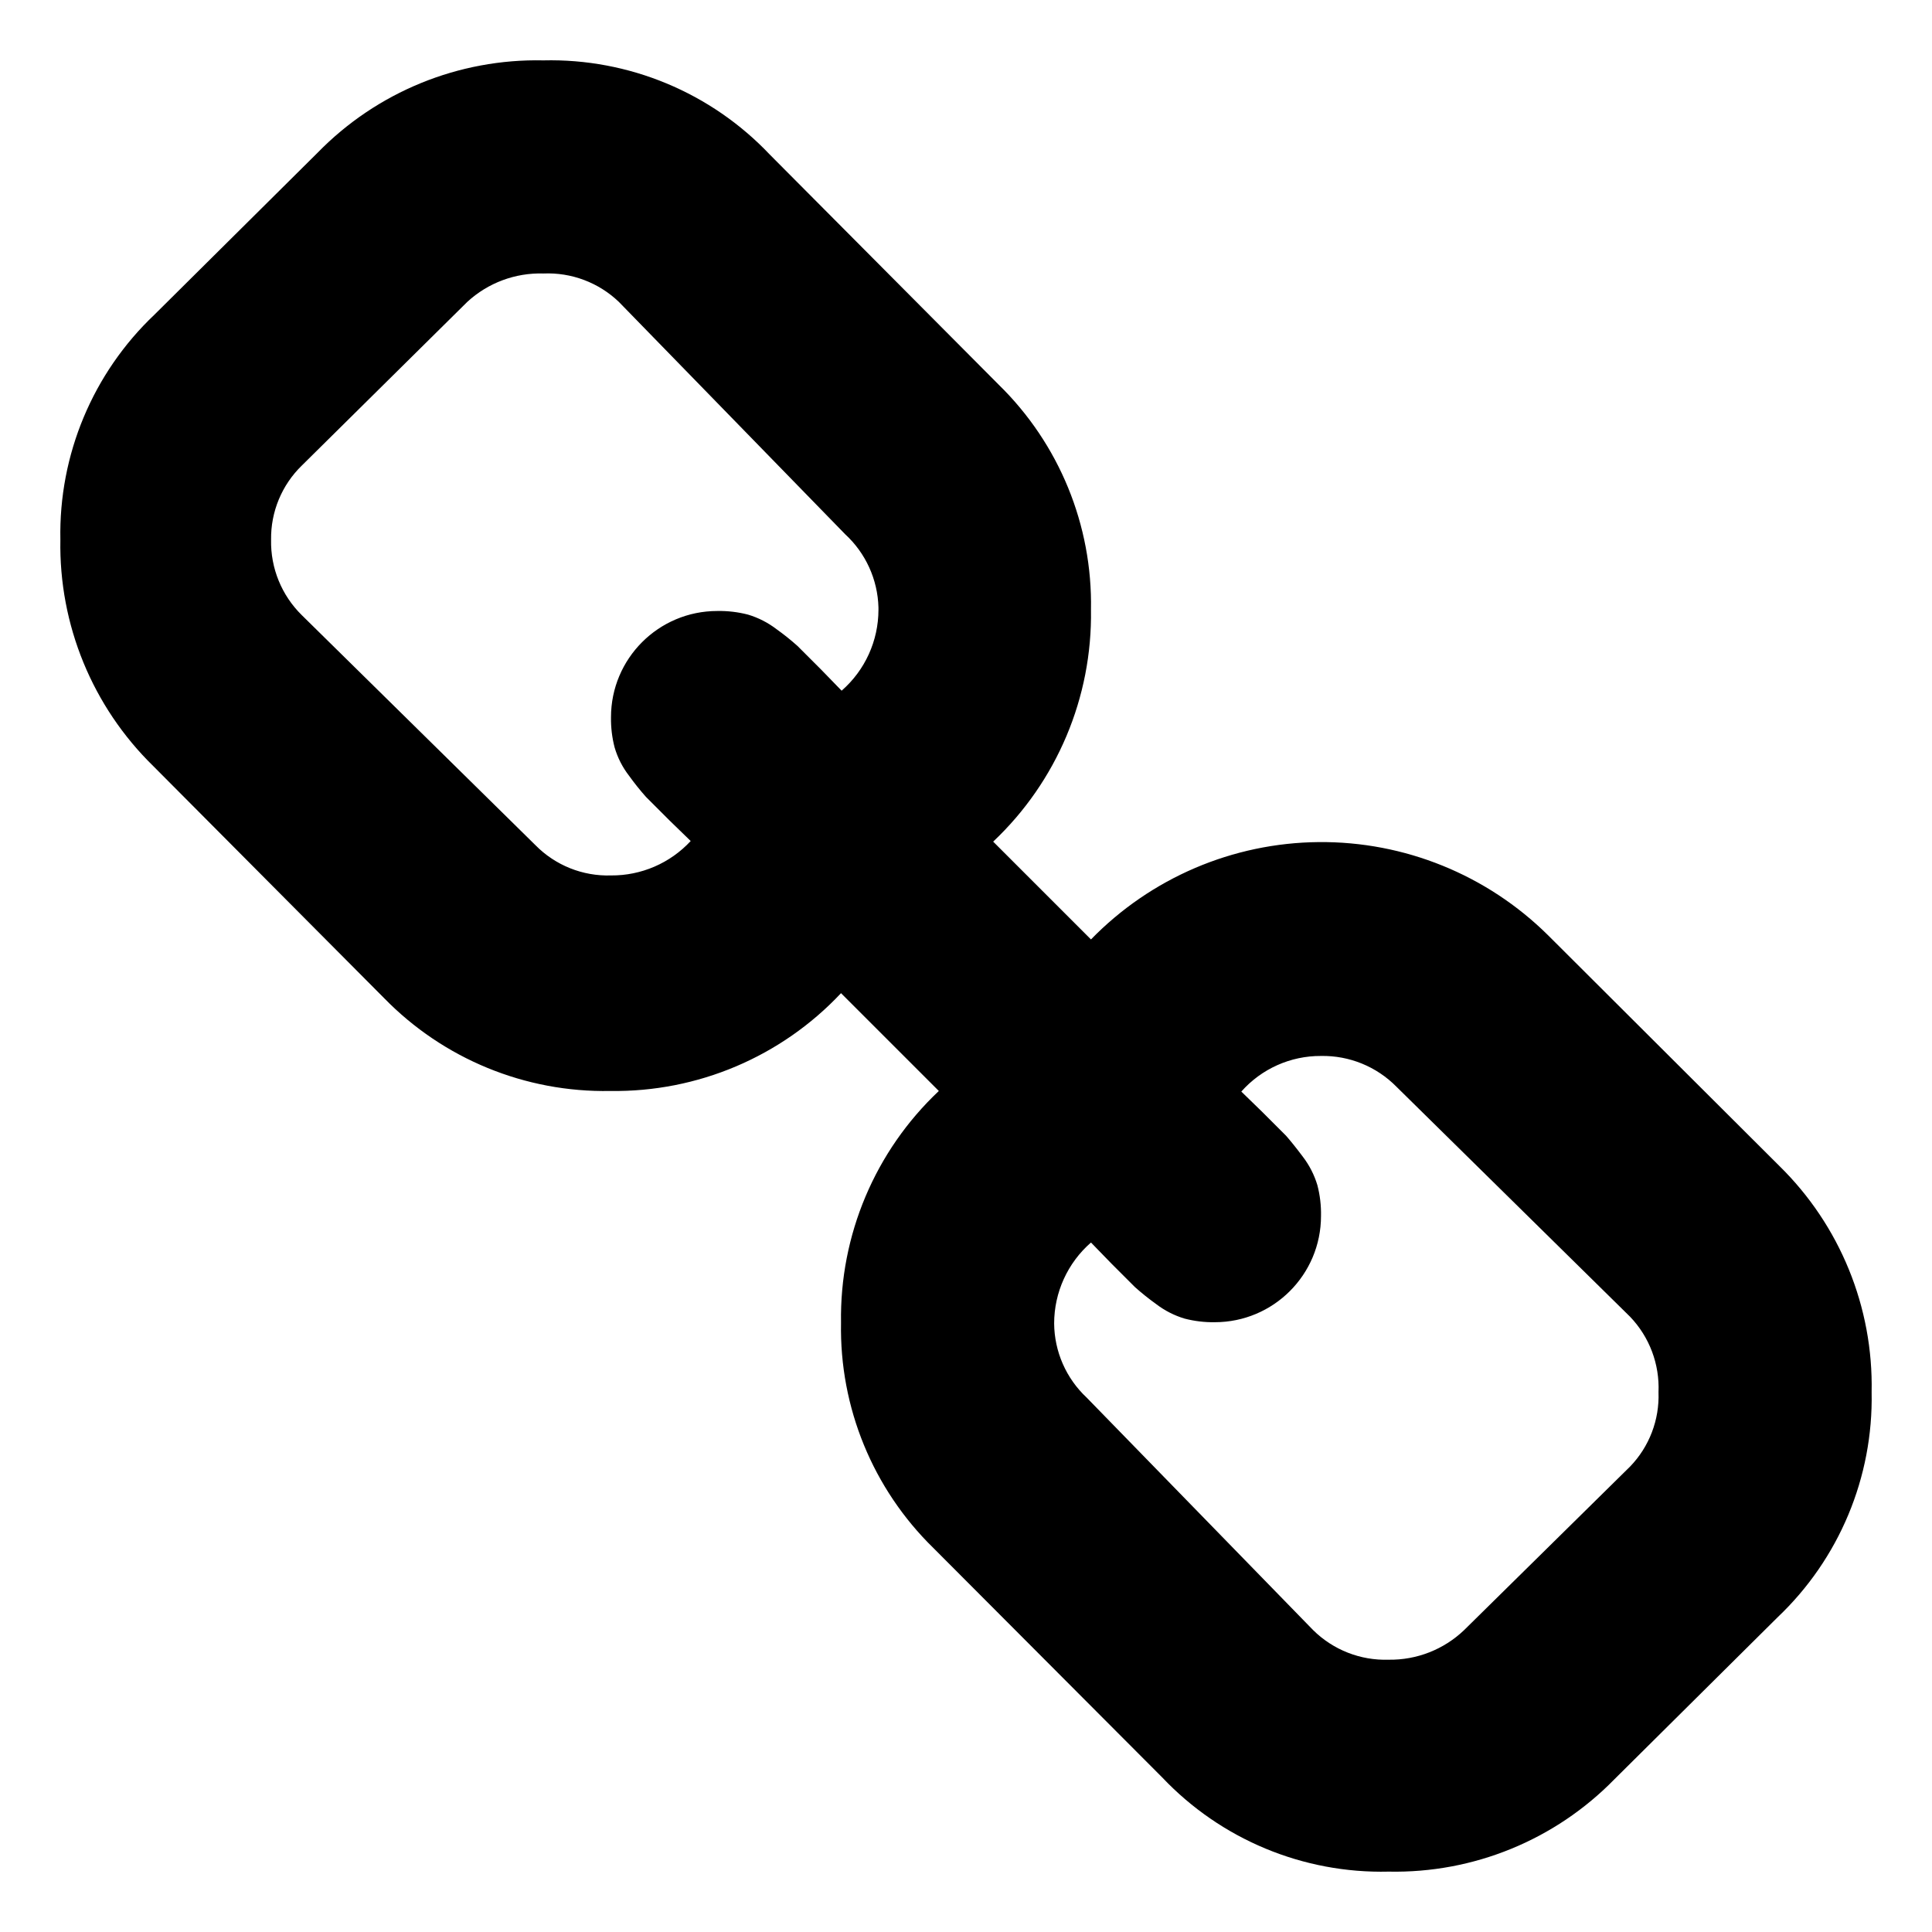
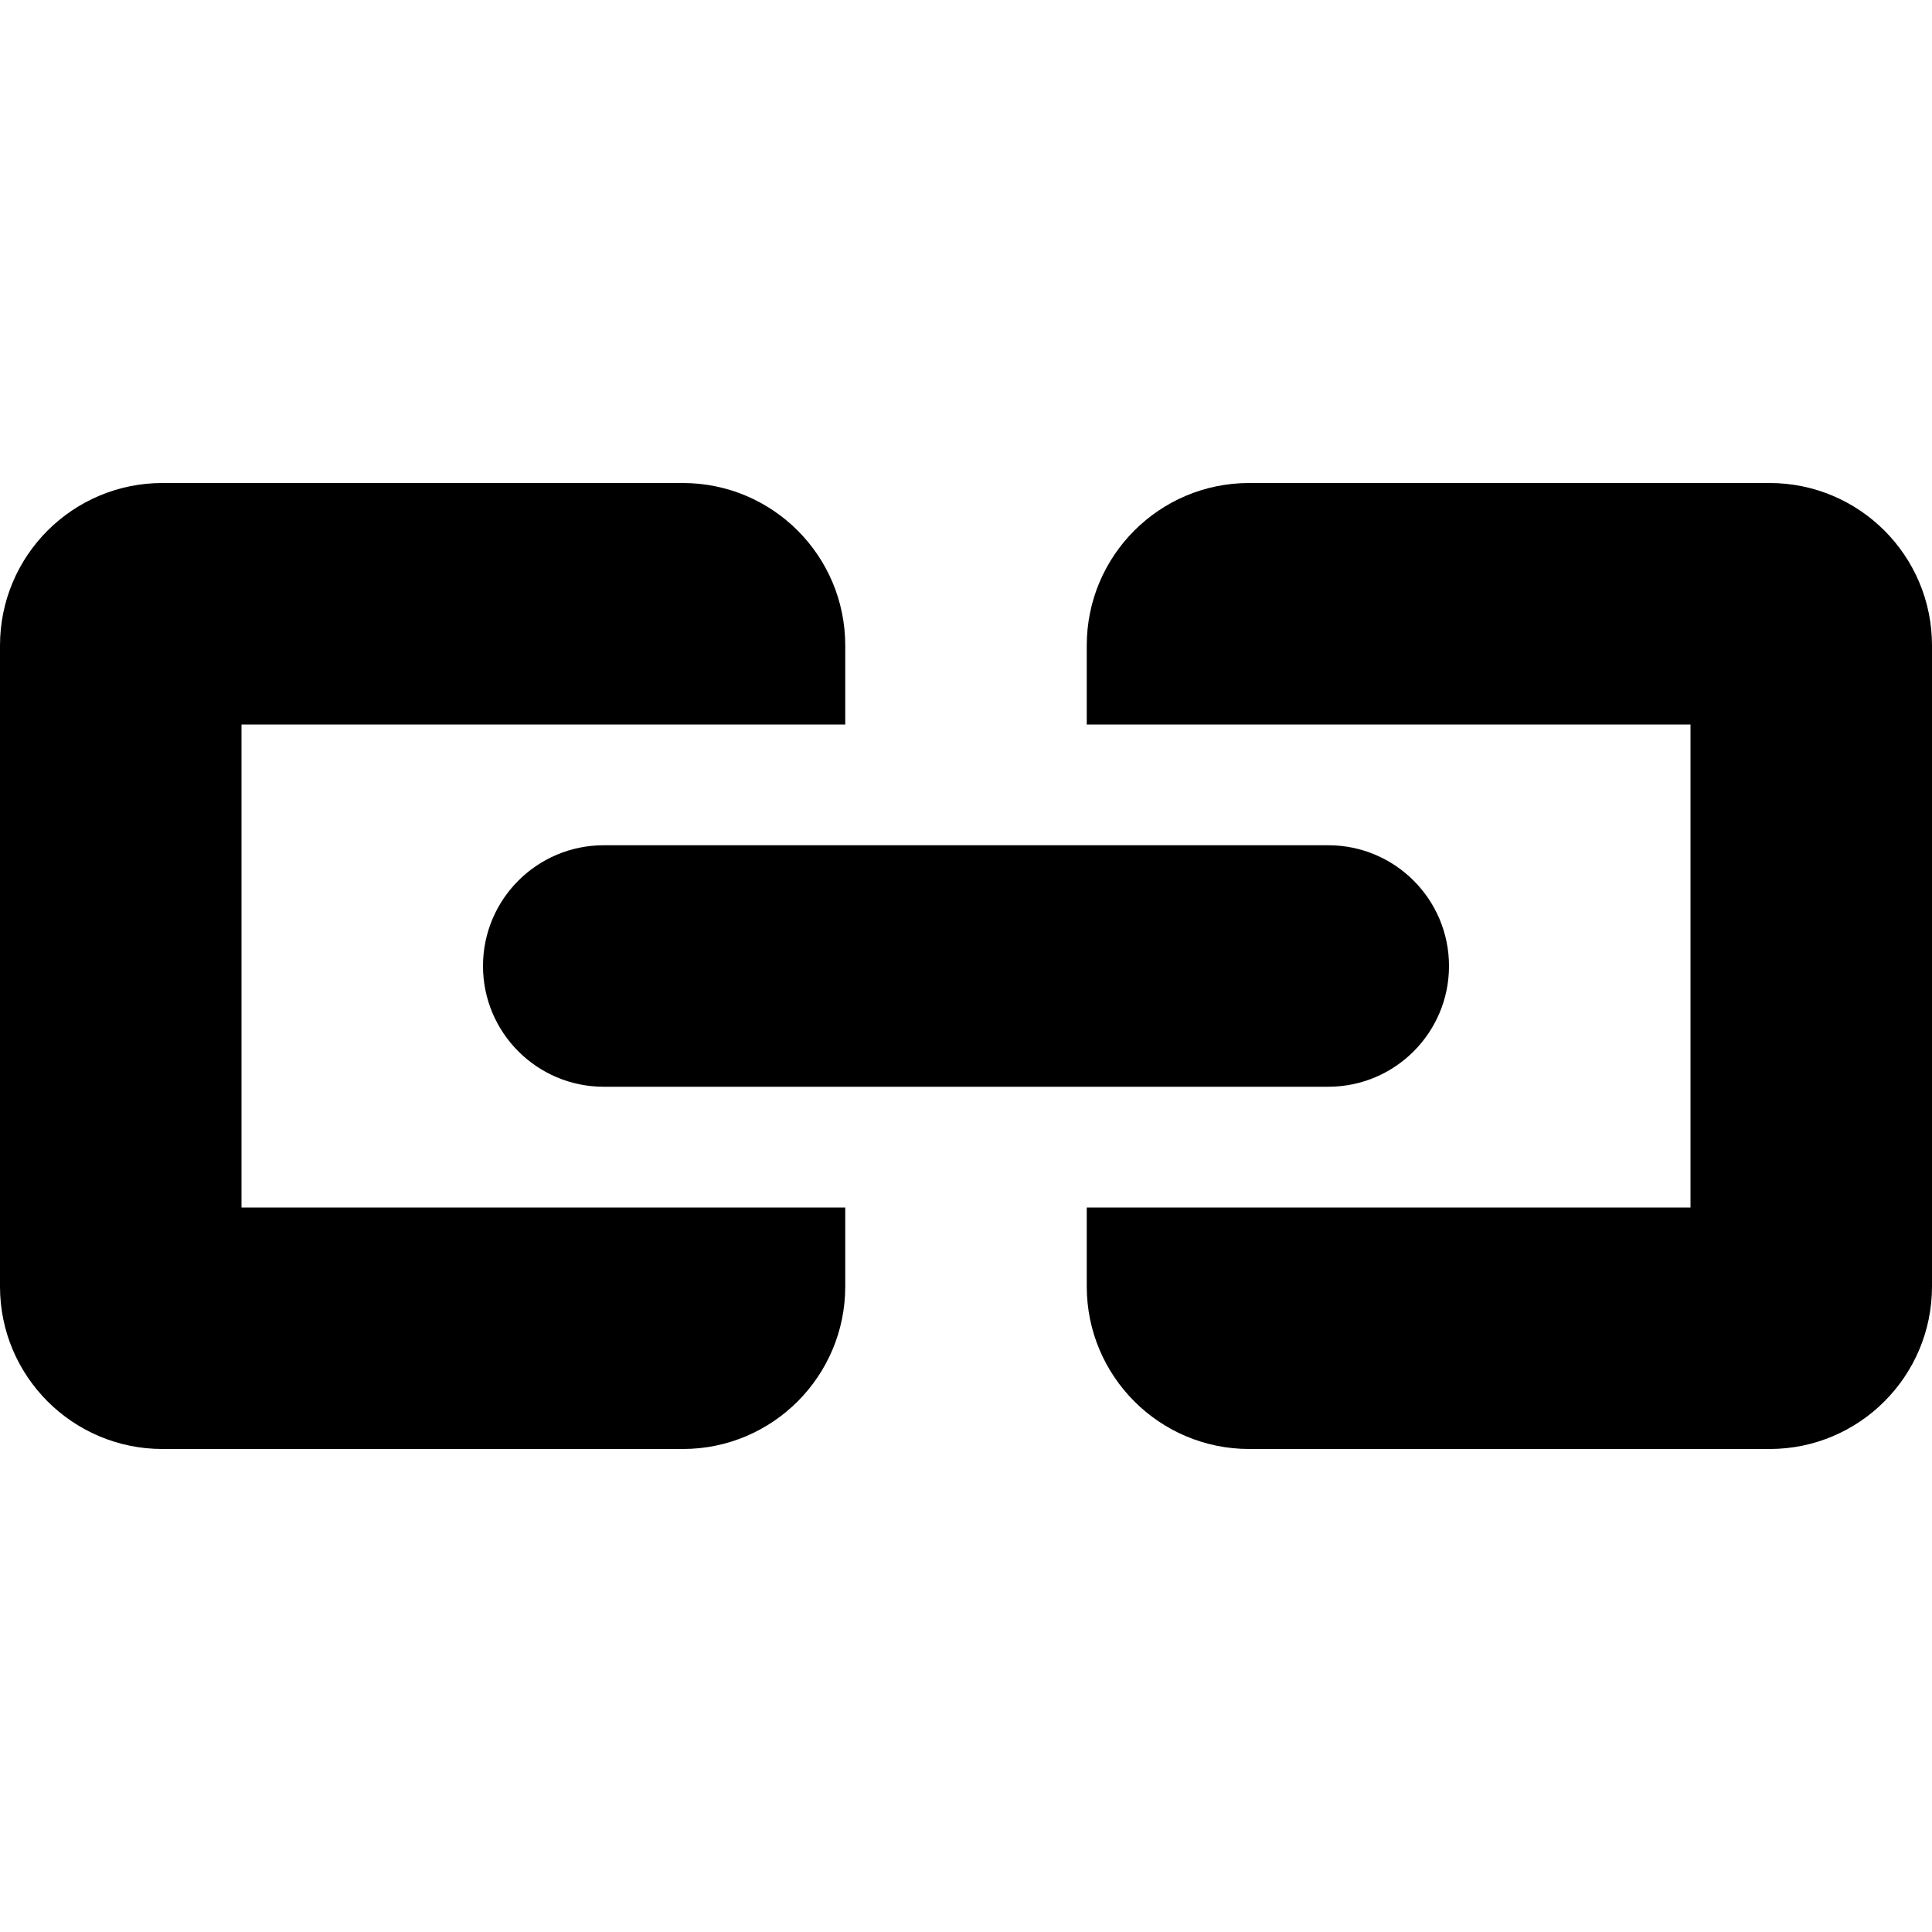
- <svg xmlns="http://www.w3.org/2000/svg" data-name="Layer 1" viewBox="0 0 32 32">
-   <path d="M31 23.06a5 5 0 01-1.56 3.73l-2.7 2.68A5.08 5.08 0 0123 31a5 5 0 01-3.75-1.56l-3.79-3.8a5.08 5.08 0 01-1.53-3.73 5.16 5.16 0 011.62-3.84l-1.62-1.62a5.14 5.14 0 01-3.82 1.62 5.1 5.1 0 01-3.75-1.54l-3.82-3.84A5.11 5.11 0 011 8.94a5 5 0 011.56-3.73l2.7-2.68A5.07 5.07 0 019 1a5 5 0 013.75 1.56l3.79 3.81a5.08 5.08 0 011.53 3.73 5.17 5.17 0 01-1.62 3.84l1.62 1.62a5.33 5.33 0 017.57-.07l3.83 3.82A5.1 5.1 0 0131 23.06zm-16.45-13A1.71 1.71 0 0014 8.85L10.25 5A1.7 1.7 0 009 4.53 1.78 1.78 0 007.74 5L5 7.71a1.68 1.68 0 00-.51 1.23A1.7 1.7 0 005 10.19L8.87 14a1.68 1.68 0 001.25.5 1.78 1.78 0 001.32-.57l-.35-.34-.39-.39a4.29 4.29 0 01-.28-.35 1.41 1.41 0 01-.24-.47 1.87 1.87 0 01-.06-.5 1.76 1.76 0 011.76-1.76 1.89 1.89 0 01.51.06 1.47 1.47 0 01.47.24 4 4 0 01.35.28l.39.39.34.35a1.78 1.78 0 00.61-1.34zm12.92 13a1.7 1.7 0 00-.47-1.25L23.13 18a1.71 1.71 0 00-1.25-.51 1.75 1.75 0 00-1.32.59l.35.34.39.39c.07.08.16.19.28.35a1.47 1.47 0 01.24.47 1.87 1.87 0 01.06.51 1.76 1.76 0 01-1.76 1.76 1.87 1.87 0 01-.5-.06 1.47 1.47 0 01-.47-.24 4.29 4.29 0 01-.35-.28l-.39-.39-.34-.35a1.78 1.78 0 00-.61 1.34 1.7 1.7 0 00.54 1.23L21.75 27a1.7 1.7 0 001.25.49 1.77 1.77 0 001.25-.49L27 24.29a1.68 1.68 0 00.47-1.23z" />
+ <svg xmlns="http://www.w3.org/2000/svg" viewBox="0 0 16 16">
+   <path d="M2 10V6h5v-.654C7 4.602 6.398 4 5.654 4H1.346C.602 4 0 4.602 0 5.346v5.309C0 11.397.602 12 1.346 12h4.309C6.398 12 7 11.397 7 10.654V10H2zm2-2a1 1 0 001 1h6a1 1 0 000-2H5a1 1 0 00-1 1zm10.654-4h-4.309C9.602 4 9 4.602 9 5.346V6h5v4H9v.654C9 11.397 9.602 12 10.346 12h4.309c.743 0 1.345-.603 1.345-1.346V5.346C16 4.602 15.398 4 14.654 4z" />
</svg>
